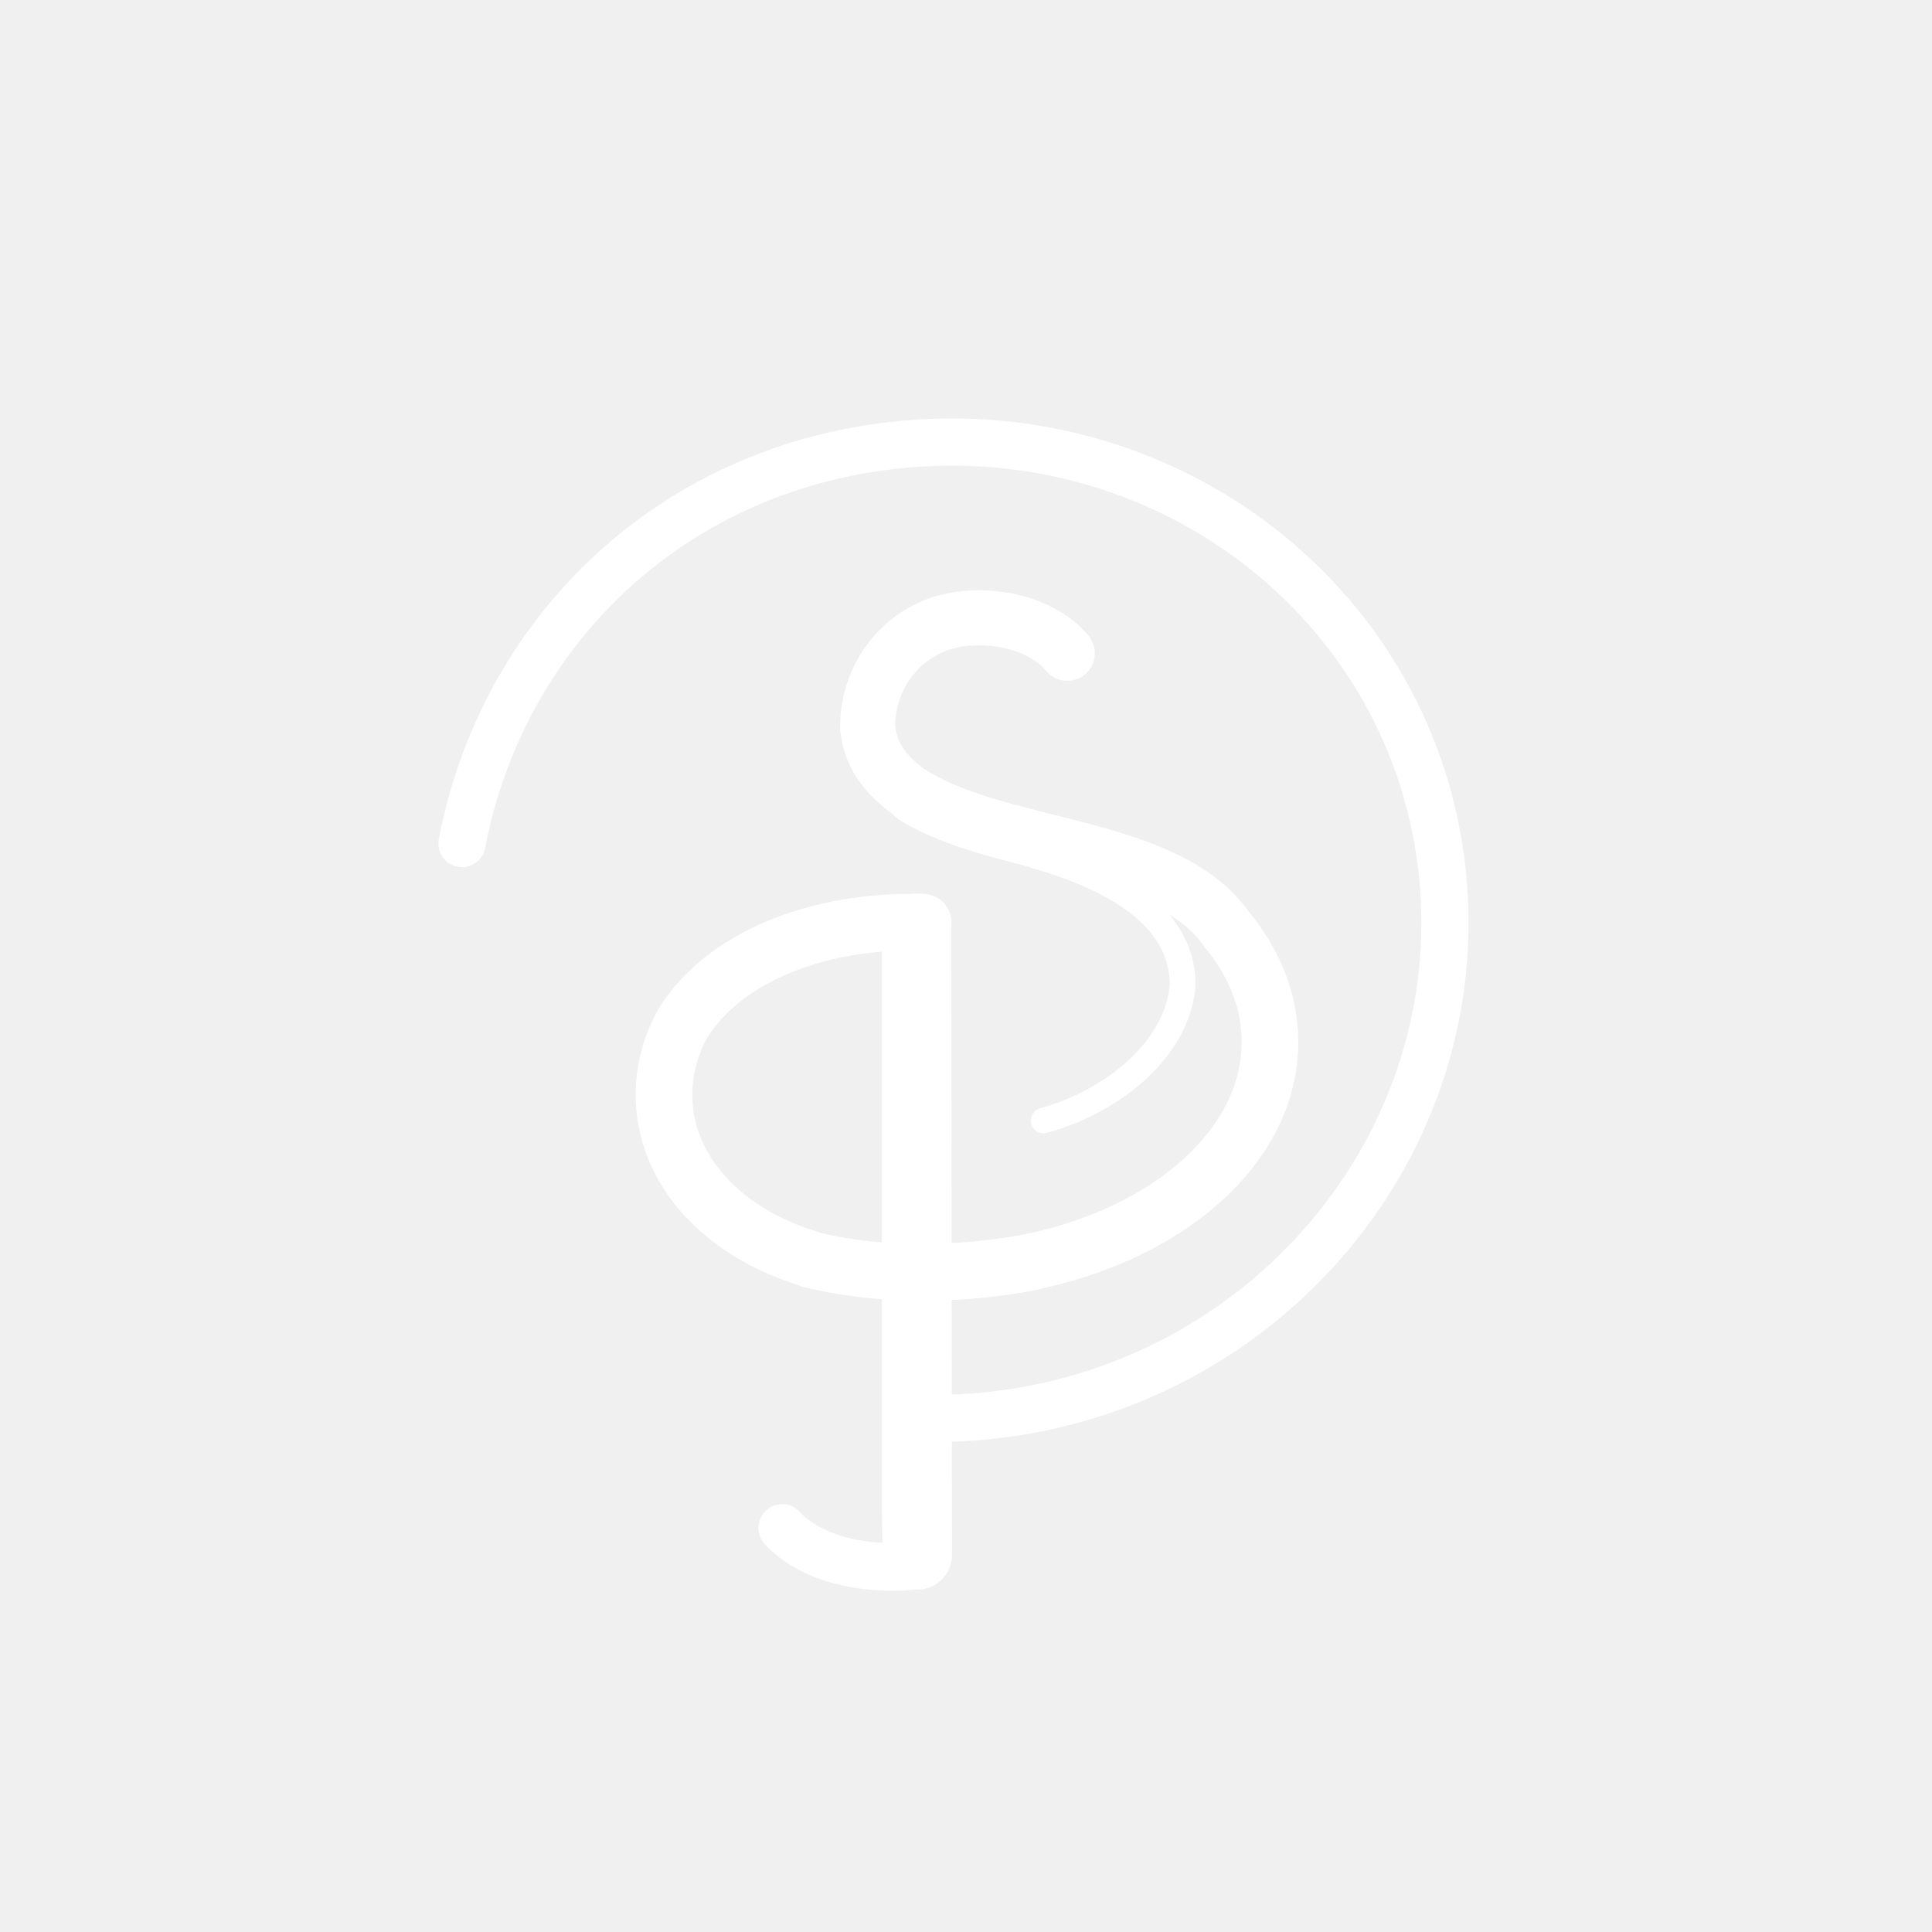
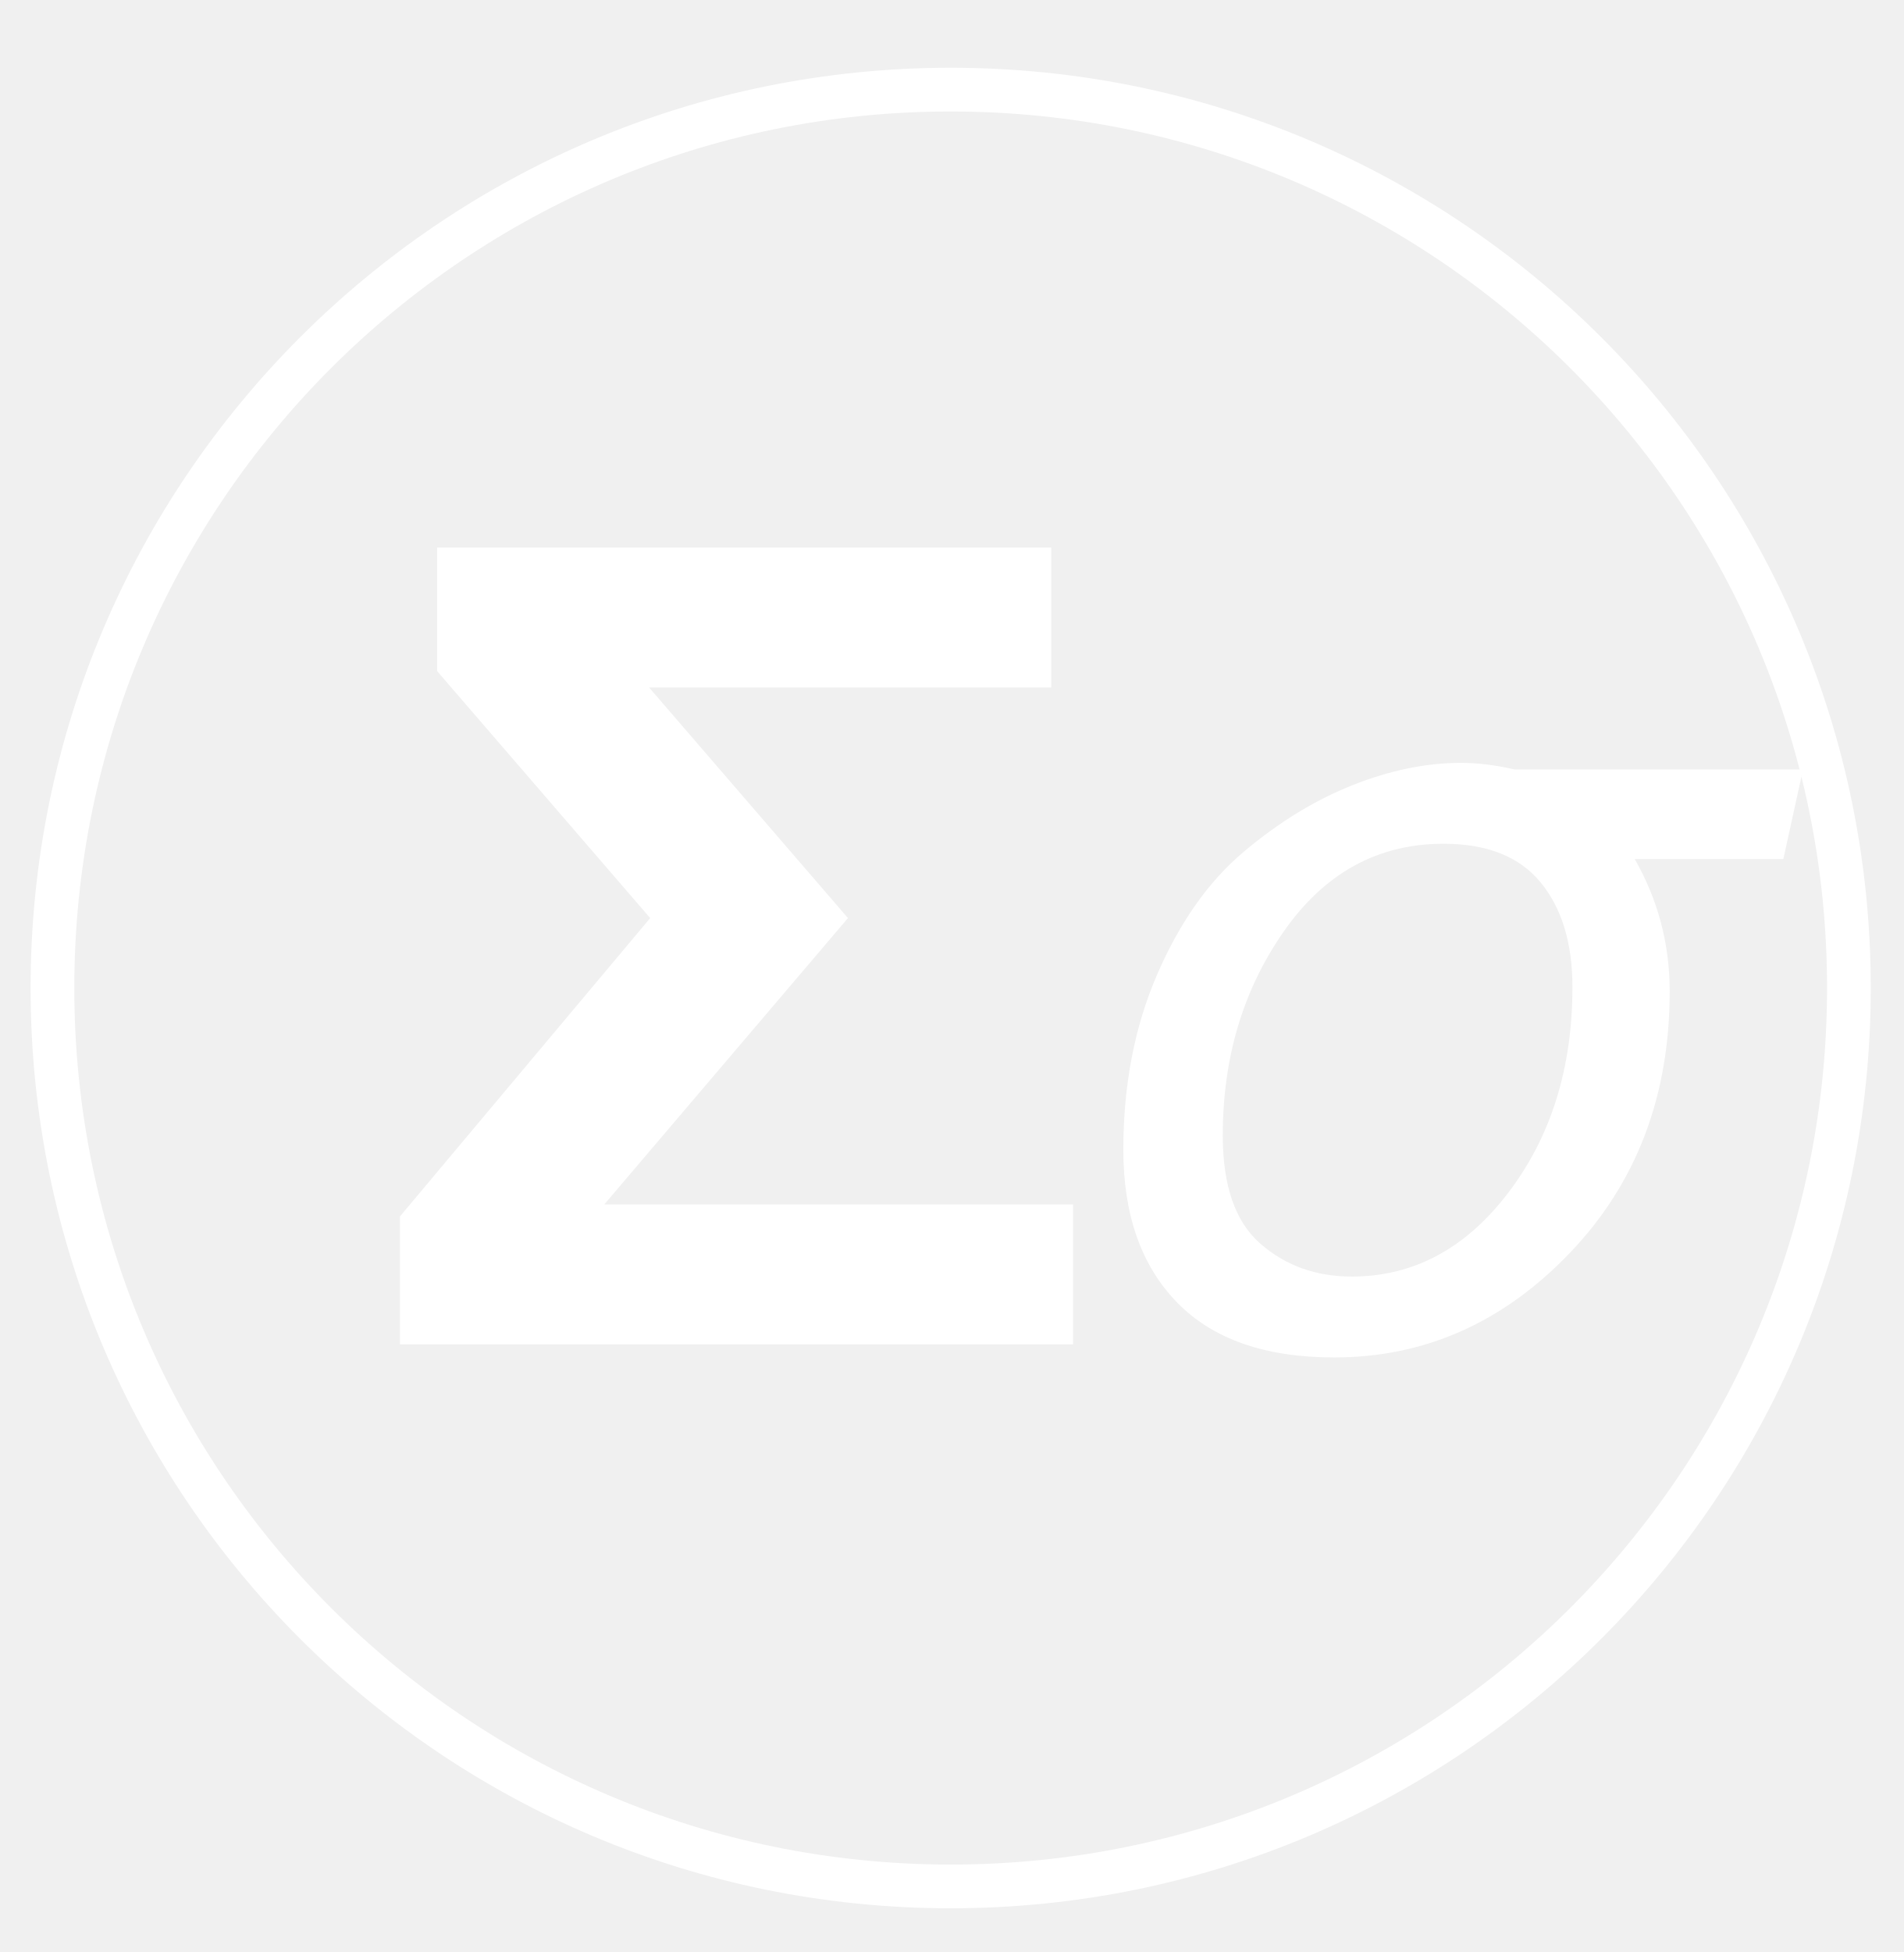
- <svg xmlns="http://www.w3.org/2000/svg" width="1024" height="1024" viewBox="0 0 1024 1024" fill="none">
-   <path d="M244.844 447.123C266.003 336.531 353.38 249.388 473.902 235.993C620.074 219.746 750.209 321.663 764.566 463.63C778.923 605.597 672.066 733.855 525.893 750.101C518.6 750.912 511.347 751.428 504.145 751.66" stroke="white" stroke-width="25" stroke-linecap="round" stroke-linejoin="round" />
-   <path d="M459.876 385.48C459.829 378.7 460.946 372.096 463.073 365.92C467.753 352.333 477.32 340.819 490.13 334.066C494.353 331.84 498.928 330.131 503.797 329.036C517.591 325.933 533.863 327.317 547.247 333.04C554.551 336.163 560.994 340.578 565.705 346.26" stroke="white" stroke-width="29.17" stroke-linecap="round" stroke-linejoin="round" />
-   <path d="M485.067 422.143C531.864 450.574 618.844 447.506 650.04 492.467" stroke="white" stroke-width="30" stroke-linecap="round" stroke-linejoin="bevel" />
-   <path d="M460.052 386.761C461.55 401.599 471.153 412.867 485.306 422.191" stroke="white" stroke-width="29.17" stroke-linecap="round" stroke-linejoin="round" />
-   <path fill-rule="evenodd" clip-rule="evenodd" d="M485.789 491.982L486.194 824.128L485.789 799.509V491.982Z" fill="white" stroke="white" stroke-width="36.77" stroke-linecap="round" stroke-linejoin="round" />
-   <path d="M362.137 542.042C383.27 508.281 431.55 487.34 489.274 488.825" stroke="white" stroke-width="30" stroke-linecap="round" stroke-linejoin="round" />
-   <path d="M428.036 666.906C380.693 652.369 349.199 616.868 352.107 574.947C352.871 563.936 355.994 553.494 361.067 543.907" stroke="white" stroke-width="30" stroke-linecap="round" stroke-linejoin="round" />
-   <path d="M546.38 668.938C538.705 670.388 530.831 671.572 522.8 672.466C488.282 676.308 455.955 674.211 429.201 667.503" stroke="white" stroke-width="30" stroke-linecap="round" stroke-linejoin="round" />
-   <path opacity="0.99" d="M485.435 829.615C480.658 830.174 479.233 830.469 474.383 830.504C463.841 830.581 454.123 829.362 445.499 827.069C432.343 823.57 421.733 817.572 414.633 809.862" stroke="white" stroke-width="25.26" stroke-linecap="round" stroke-linejoin="round" />
-   <path d="M650.458 492.904C664.888 510.475 673.115 530.737 673.115 552.31C673.115 619.524 593.254 674.012 494.741 674.012" stroke="white" stroke-width="30" stroke-linecap="round" stroke-linejoin="round" />
-   <path fill-rule="evenodd" clip-rule="evenodd" d="M548.914 453.614C584.765 463.805 627.028 483.419 626.736 522.246C623.828 557.012 588.579 584.146 553.151 593.919C588.398 584.283 623.948 557.088 626.884 522.302C627.179 483.553 585.178 463.295 548.914 453.614Z" stroke="white" stroke-width="13.54" stroke-linecap="round" stroke-linejoin="round" />
+ <svg xmlns="http://www.w3.org/2000/svg" width="871px" height="893px" viewBox="0 0 871 893" version="1.1">
+   <g id="Page-1" stroke="none" stroke-width="1" fill="none" fill-rule="evenodd">
+     <text id="𝚺𝜎" font-family="STIXGeneral-Regular, STIXGeneral" font-size="500" font-weight="normal" fill="#FFFFFF">
+       <tspan x="168" y="615">𝚺𝜎</tspan>
+     </text>
+     <circle id="Oval" stroke="#FFFFFF" stroke-width="20" cx="435" cy="452" r="411" />
+   </g>
</svg>
